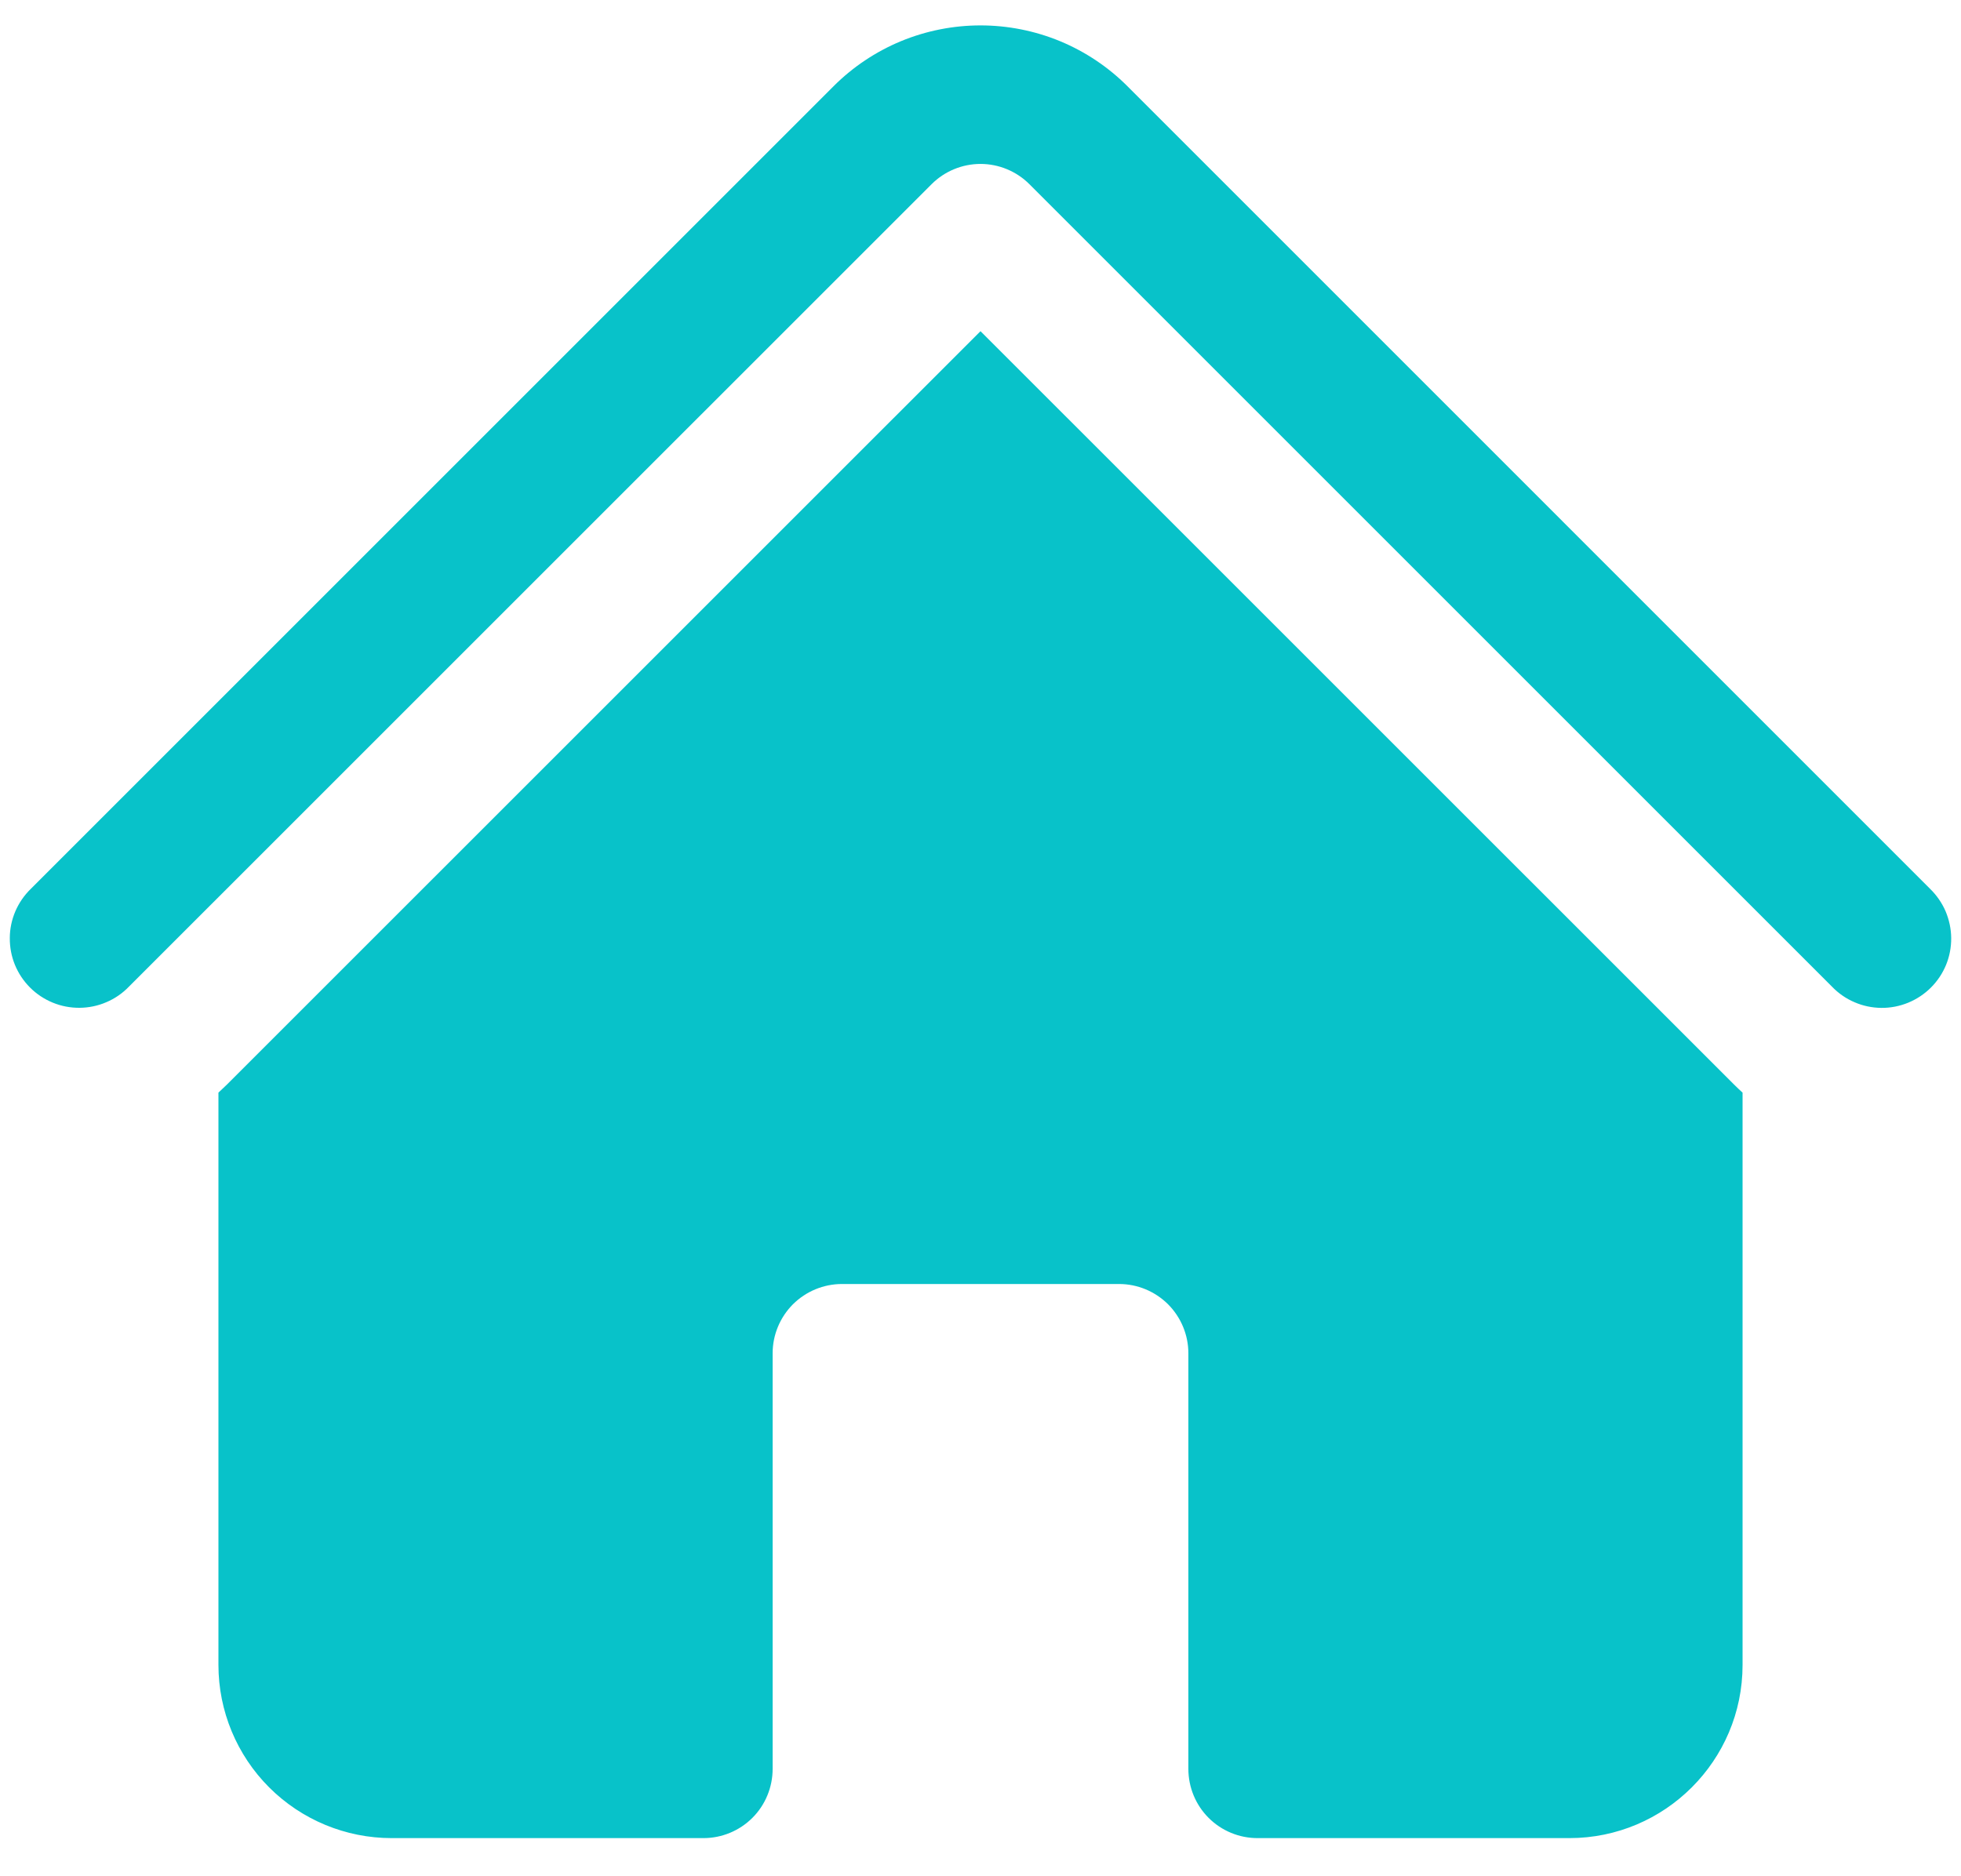
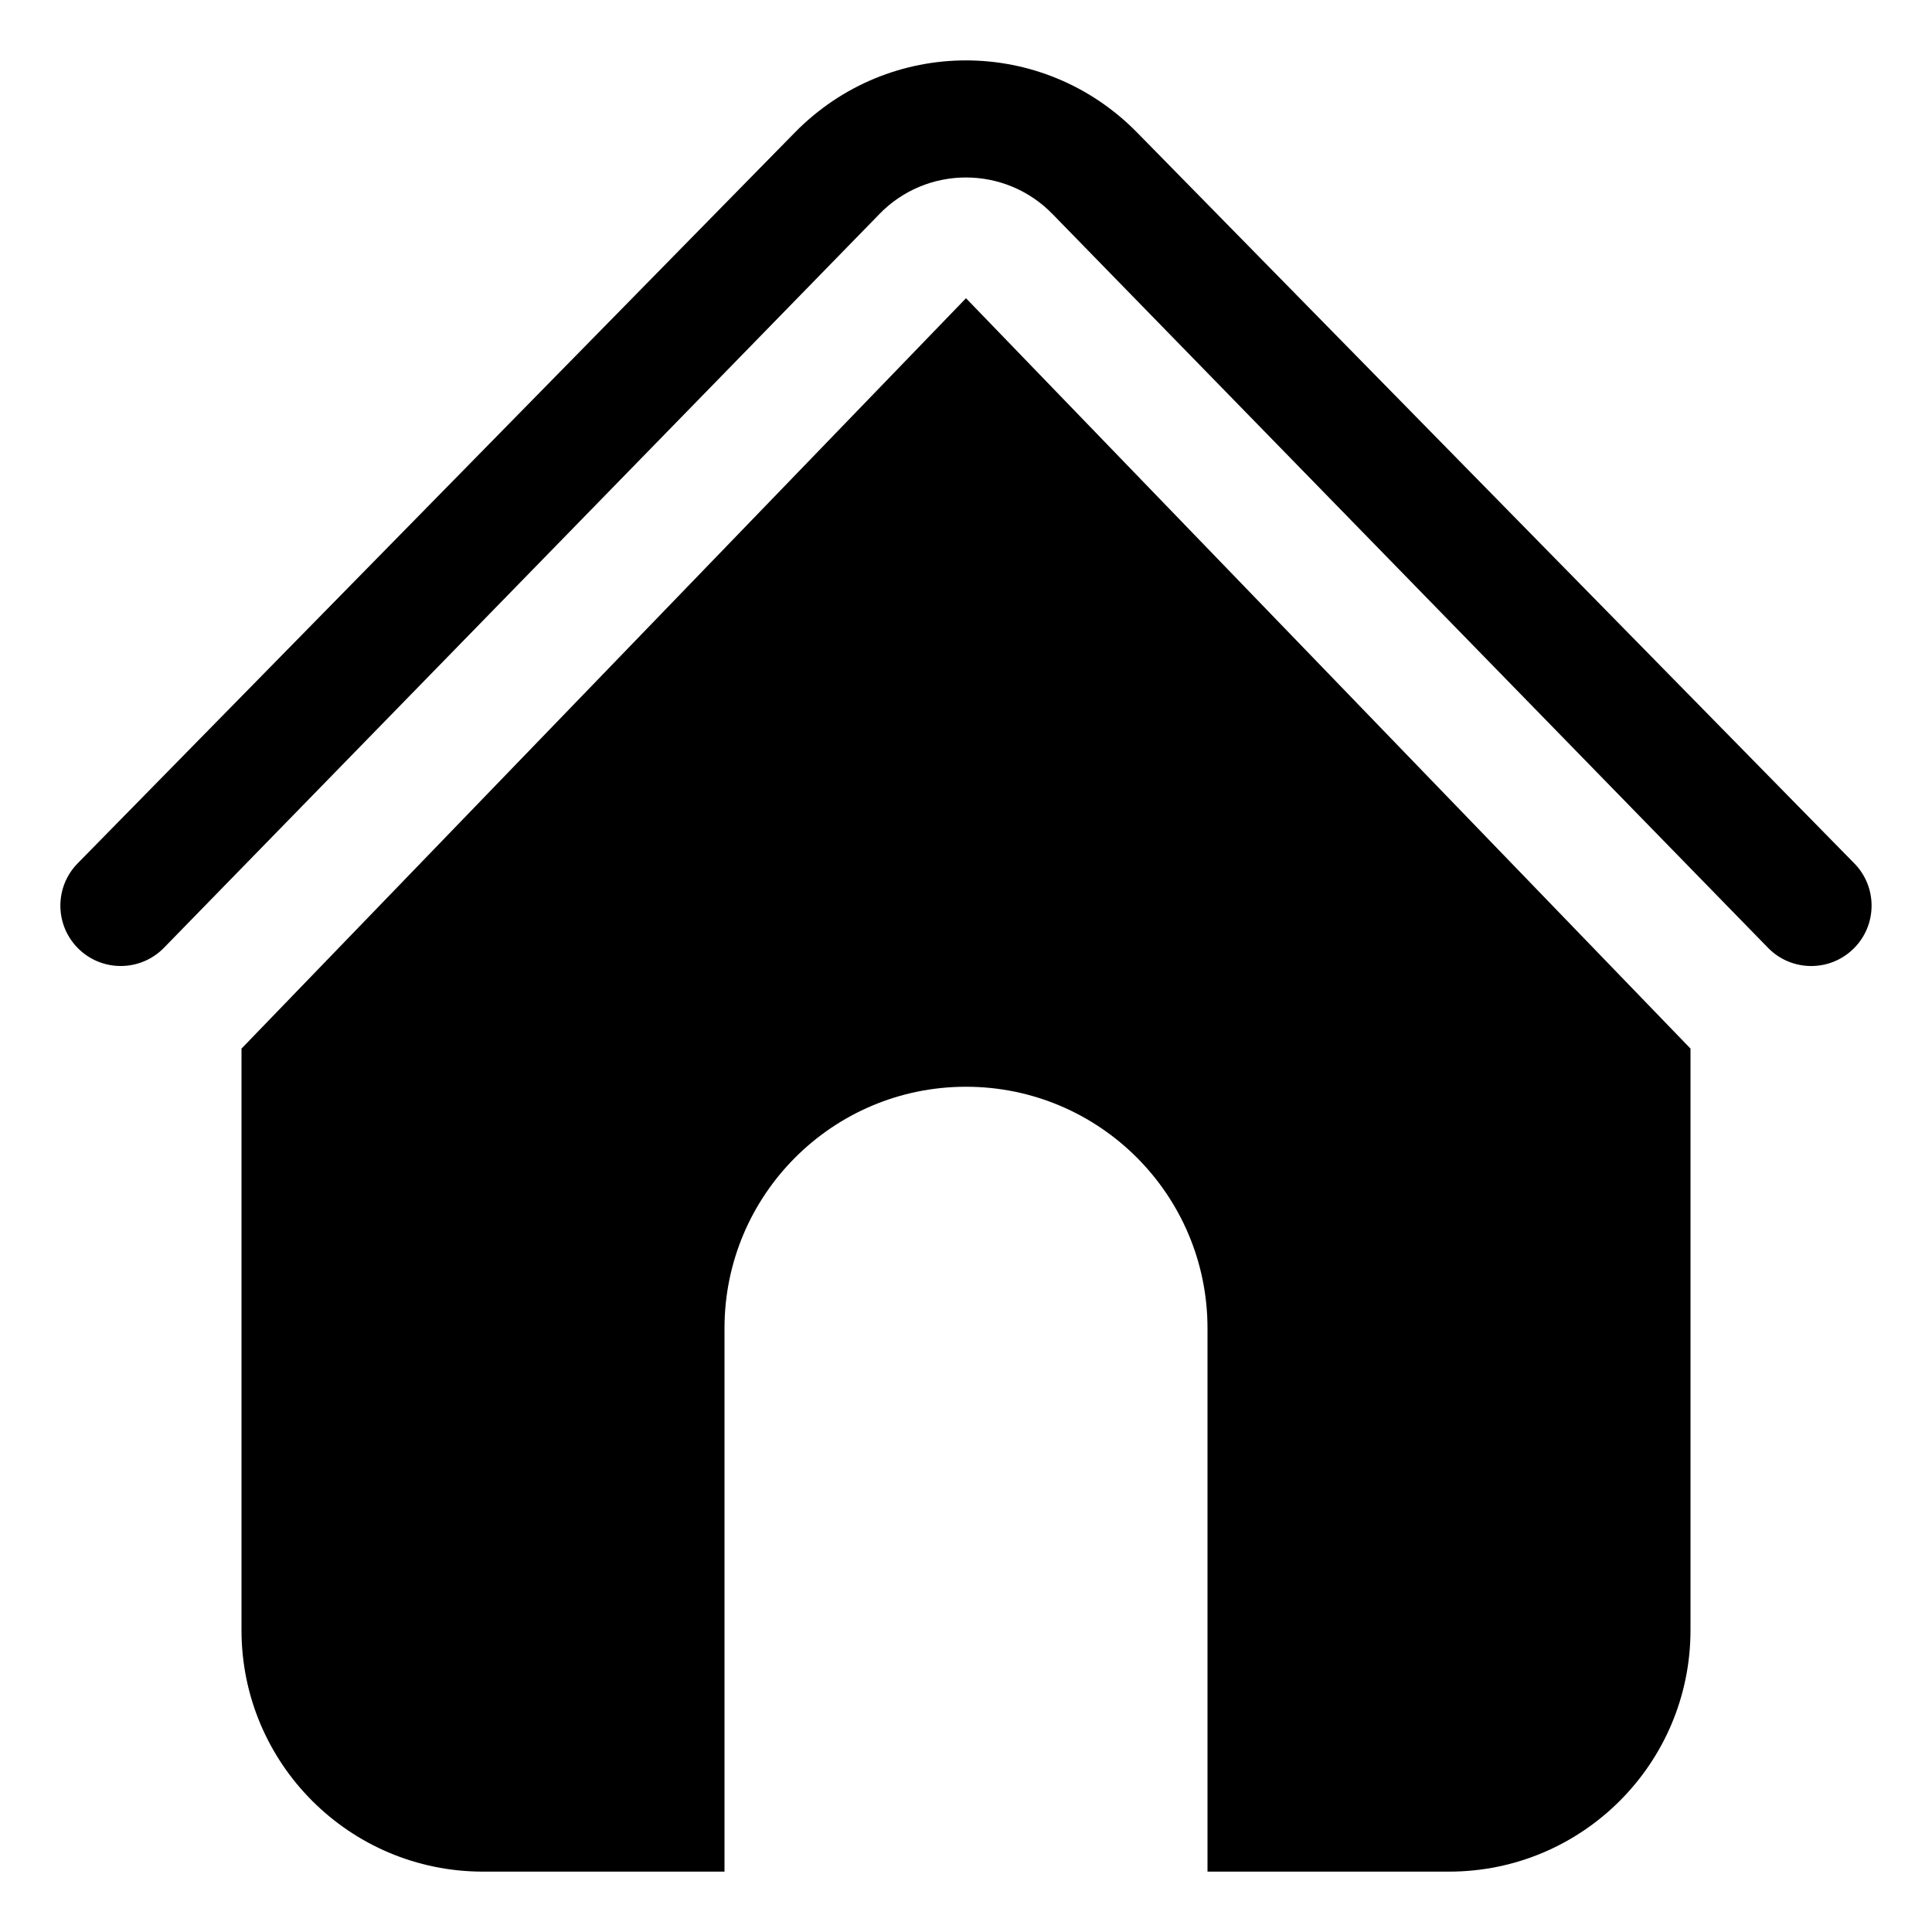
- <svg xmlns="http://www.w3.org/2000/svg" width="23" height="22" viewBox="0 0 23 22" fill="none">
-   <path d="M10.926 2.161C11.078 2.009 11.285 1.923 11.5 1.923C11.715 1.923 11.922 2.009 12.074 2.161L21.488 11.575C21.563 11.653 21.653 11.715 21.752 11.757C21.851 11.8 21.958 11.822 22.066 11.823C22.174 11.824 22.281 11.803 22.381 11.762C22.48 11.721 22.571 11.661 22.647 11.585C22.724 11.508 22.784 11.418 22.825 11.318C22.866 11.218 22.886 11.111 22.885 11.003C22.884 10.895 22.861 10.789 22.819 10.689C22.776 10.59 22.714 10.501 22.637 10.426L13.224 1.012C12.997 0.785 12.729 0.606 12.433 0.483C12.137 0.361 11.82 0.298 11.5 0.298C11.18 0.298 10.863 0.361 10.567 0.483C10.271 0.606 10.003 0.785 9.776 1.012L0.362 10.426C0.285 10.501 0.223 10.59 0.18 10.69C0.138 10.789 0.115 10.895 0.115 11.003C0.114 11.111 0.134 11.218 0.175 11.318C0.216 11.418 0.276 11.508 0.353 11.585C0.429 11.661 0.52 11.721 0.62 11.762C0.72 11.803 0.827 11.823 0.934 11.822C1.042 11.821 1.149 11.799 1.248 11.756C1.347 11.714 1.437 11.652 1.512 11.574L10.926 2.161Z" fill="#08C2C9" />
-   <path d="M11.5 3.885L20.339 12.723C20.371 12.755 20.404 12.786 20.438 12.817V19.531C20.438 20.652 19.527 21.562 18.406 21.562H14.75C14.534 21.562 14.328 21.477 14.175 21.324C14.023 21.172 13.938 20.965 13.938 20.75V15.875C13.938 15.659 13.852 15.453 13.7 15.3C13.547 15.148 13.341 15.062 13.125 15.062H9.875C9.66 15.062 9.453 15.148 9.3 15.3C9.148 15.453 9.062 15.659 9.062 15.875V20.75C9.062 20.965 8.977 21.172 8.825 21.324C8.672 21.477 8.465 21.562 8.25 21.562H4.594C4.055 21.562 3.538 21.348 3.157 20.967C2.777 20.587 2.562 20.07 2.562 19.531V12.817L2.661 12.723L11.5 3.885Z" fill="#08C2C9" />
+ <svg xmlns="http://www.w3.org/2000/svg" fill="none" height="64" viewBox="0 0 64 64" width="64">
+   <g fill="#000">
+     <path d="m29.122 7.101-23.695 24.3c-.774.788-2.04.8-2.828.027-.788-.774-.8-2.04-.027-2.828l23.757-24.209c3.127-3.187 8.213-3.187 11.34 0l23.757 24.209c.774.788.762 2.055-.027 2.828-.788.774-2.055.762-2.828-.027l-23.695-24.3c-1.573-1.629-4.183-1.629-5.755 0z" />
+     <path d="m32 9.879 24 24.857v19.264c0 4.418-3.582 8-8 8h-8v-18c0-4.418-3.582-8-8-8s-8 3.582-8 8v18h-8c-4.418 0-8-3.582-8-8v-19.264z" />
+   </g>
</svg>
